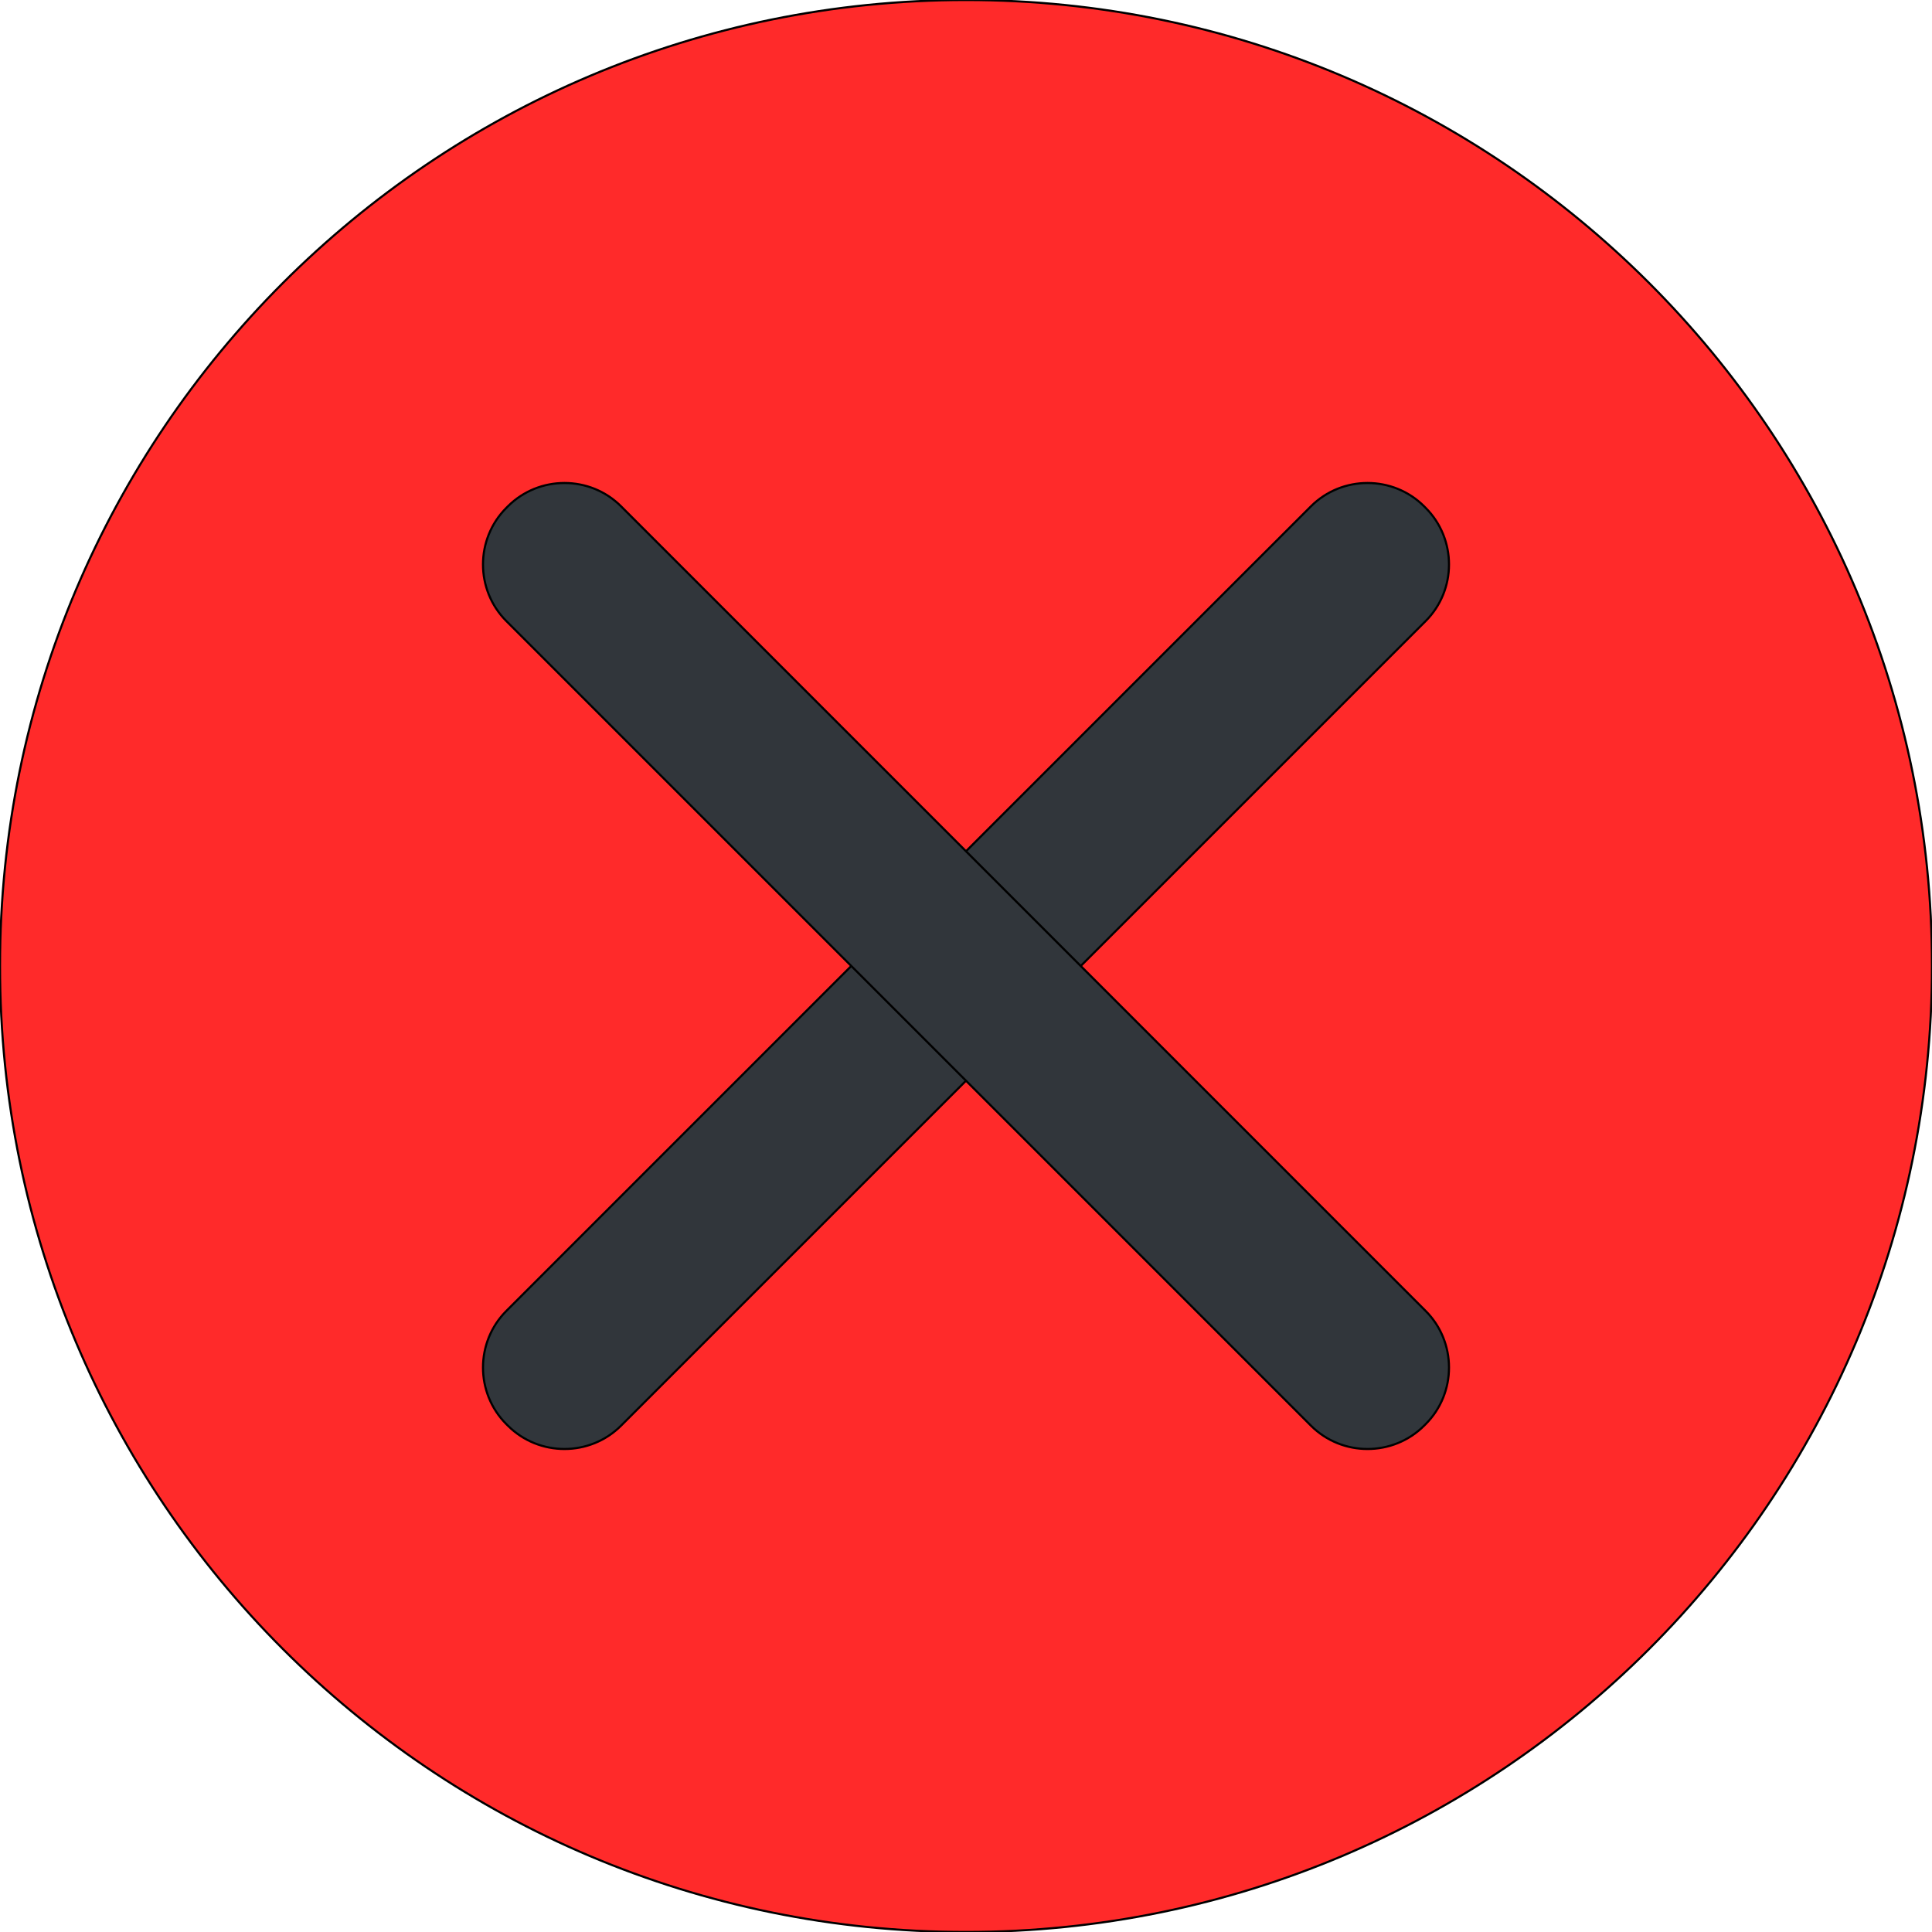
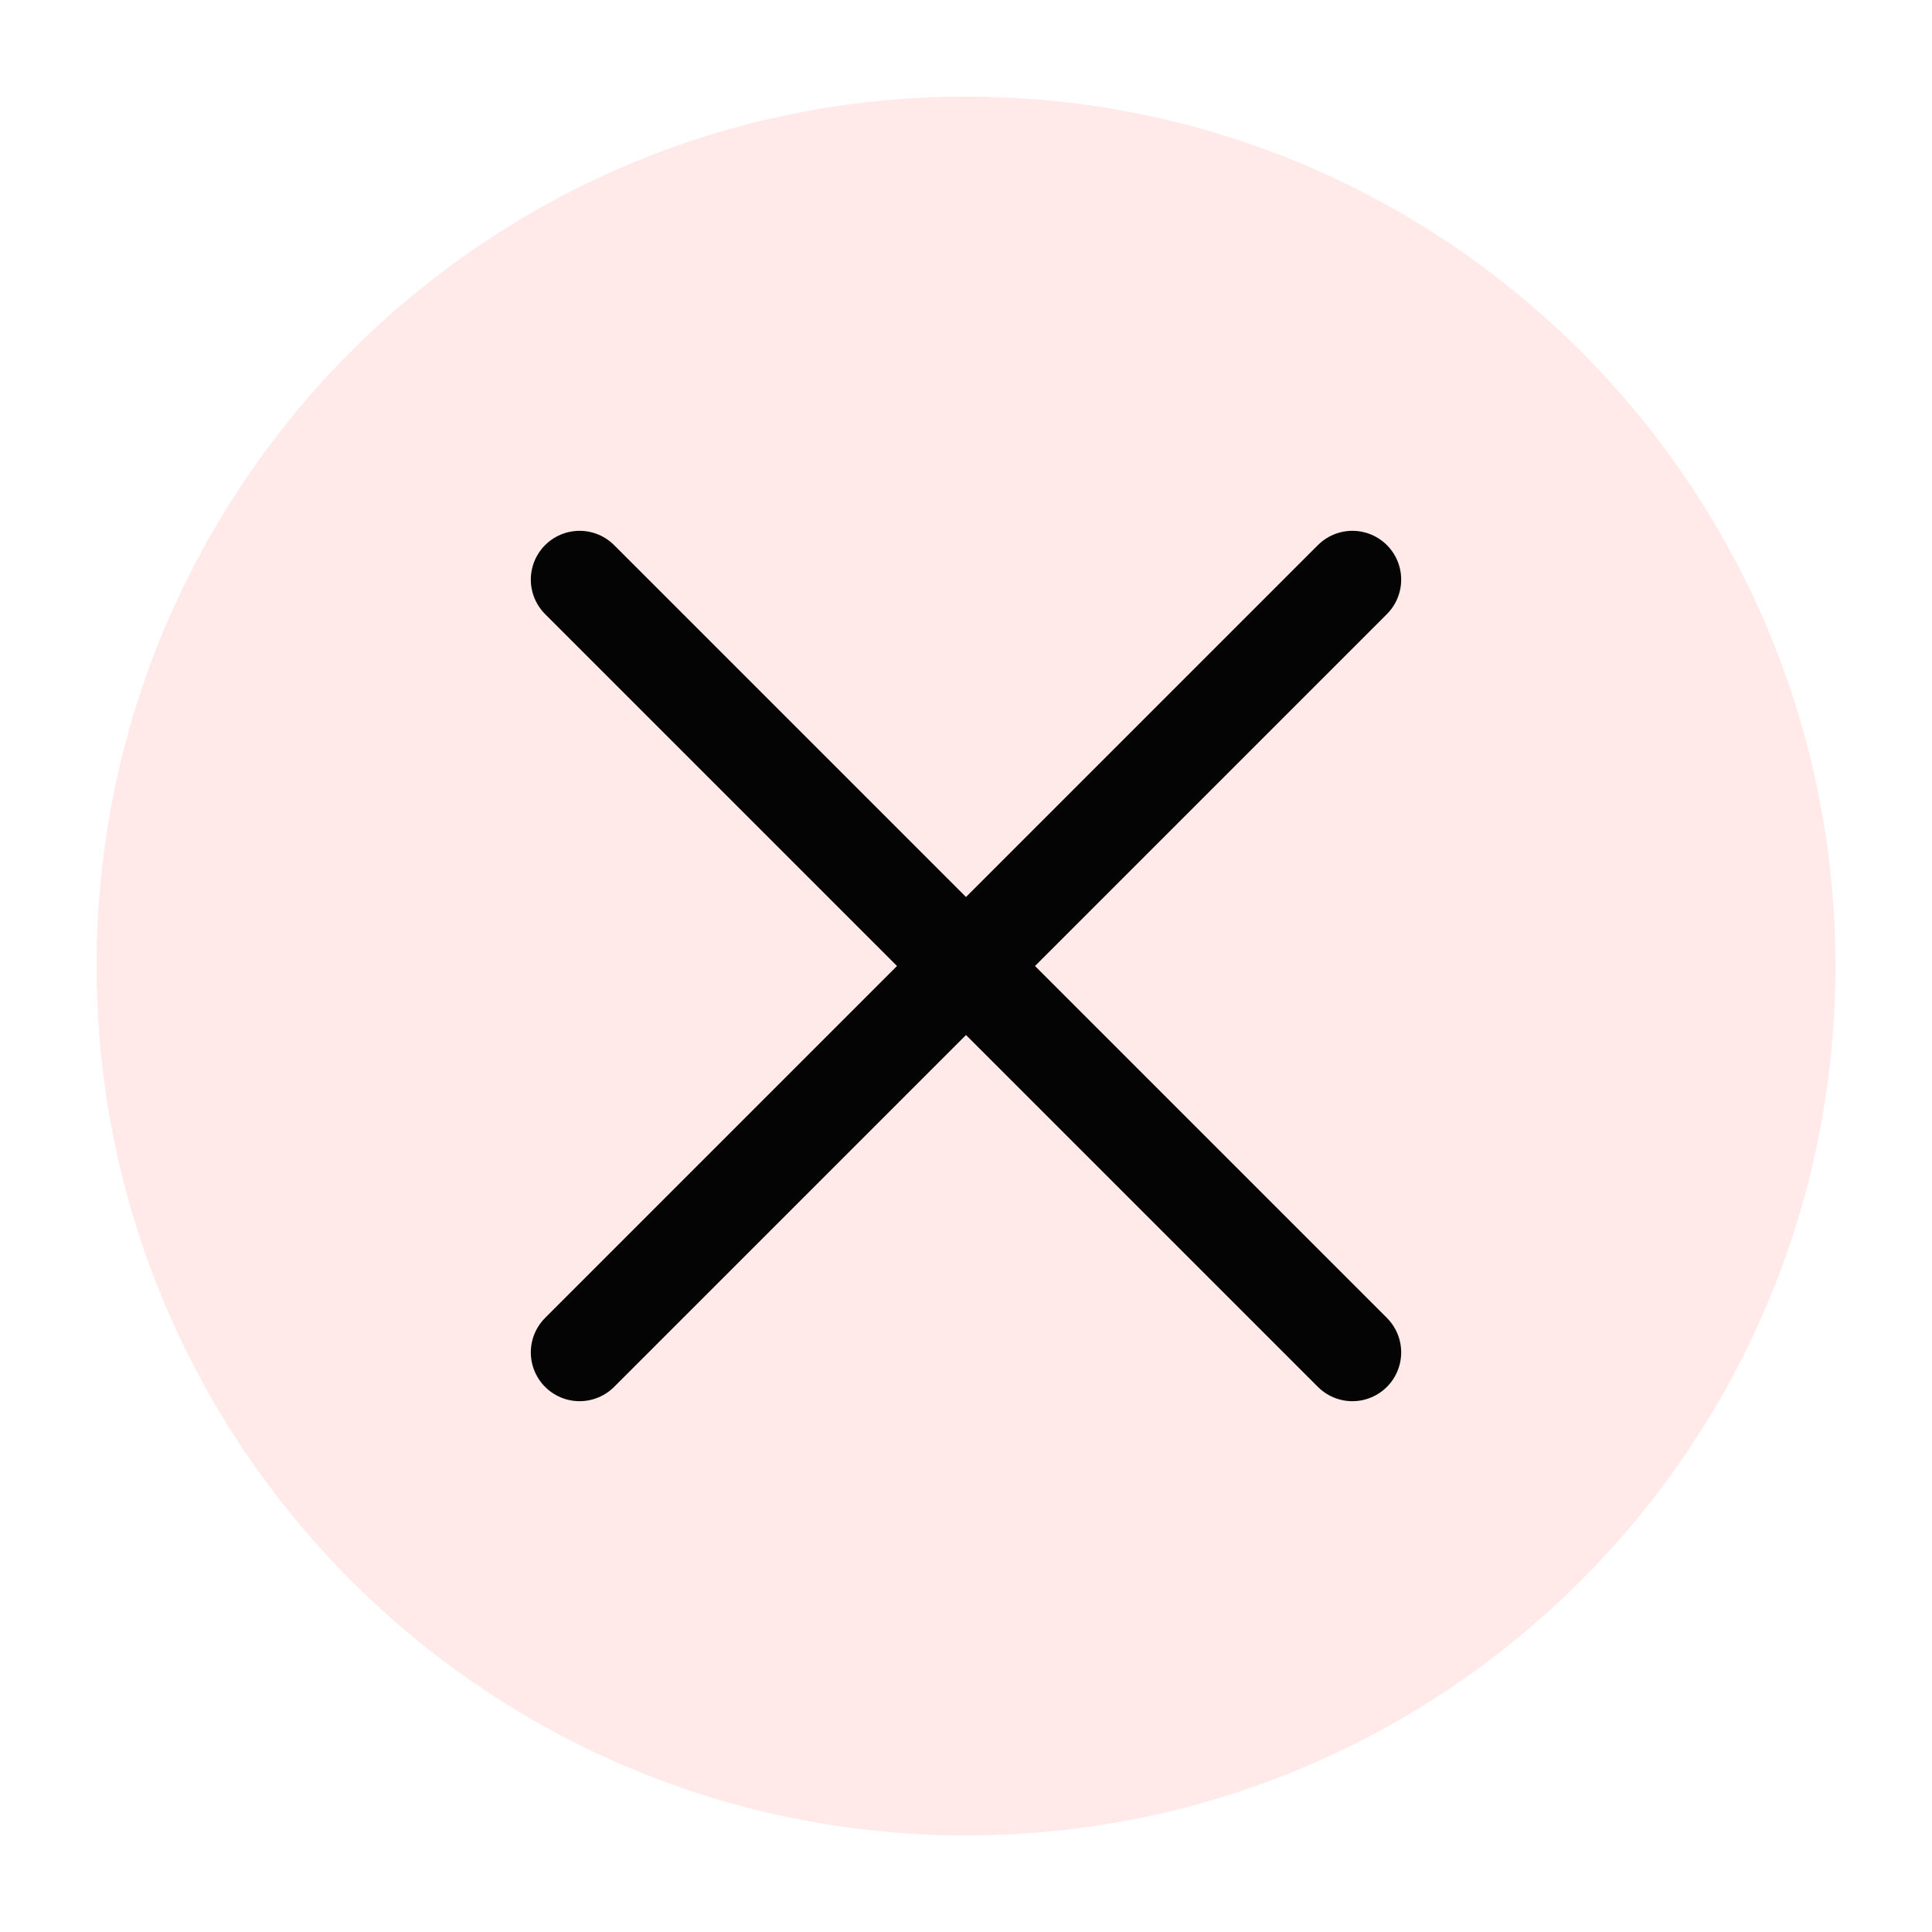
<svg xmlns="http://www.w3.org/2000/svg" viewBox="0 0 50 50" version="1.2" baseProfile="tiny">
  <defs>
</defs>
  <g fill="none" stroke="black" stroke-width="1" fill-rule="evenodd" stroke-linecap="square" stroke-linejoin="bevel">
    <g fill="none" stroke="#000000" stroke-opacity="1" stroke-width="1" stroke-linecap="square" stroke-linejoin="bevel" transform="matrix(1,0,0,1,0,0)" font-family="Noto Sans" font-size="10" font-weight="400" font-style="normal">
</g>
-     <g fill="#ff2a2a" fill-opacity="1" stroke="#000000" stroke-opacity="1" stroke-width="1" stroke-linecap="butt" stroke-linejoin="miter" stroke-miterlimit="4" transform="matrix(0.0548323,0,0,-0.0548323,-1.26386,49.2991)" font-family="Noto Sans" font-size="10" font-weight="400" font-style="normal">
-       <path vector-effect="none" fill-rule="nonzero" d="M478.989,899.088 C730.791,899.088 934.921,694.961 934.921,443.153 C934.921,191.345 730.791,-12.783 478.989,-12.783 C227.18,-12.783 23.05,191.345 23.05,443.153 C23.05,694.961 227.18,899.088 478.989,899.088 Z " />
+     <g fill="#ffe9e9" fill-opacity="1" stroke="none" transform="matrix(2.5,0,0,2.5,2.5,2.5)" font-family="Noto Sans" font-size="10" font-weight="400" font-style="normal">
+       <circle cx="9" cy="9" r="9" />
    </g>
-     <g fill="#31363b" fill-opacity="1" stroke="#000000" stroke-opacity="1" stroke-width="1" stroke-linecap="butt" stroke-linejoin="miter" stroke-miterlimit="4" transform="matrix(0.0548323,0,0,-0.0548323,-1.26386,49.2991)" font-family="Noto Sans" font-size="10" font-weight="400" font-style="normal">
-       <path vector-effect="none" fill-rule="nonzero" d="M262.04,280.359 L641.782,660.102 C656.478,674.797 680.521,674.797 695.225,660.102 L695.928,659.392 C710.627,644.696 710.627,620.652 695.932,605.952 L316.189,226.214 C301.49,211.514 277.445,211.514 262.75,226.214 L262.04,226.915 C247.343,241.615 247.343,265.664 262.04,280.359 Z " />
-     </g>
-     <g fill="#31363b" fill-opacity="1" stroke="#000000" stroke-opacity="1" stroke-width="1" stroke-linecap="butt" stroke-linejoin="miter" stroke-miterlimit="4" transform="matrix(0.0548323,0,0,-0.0548323,-1.26386,49.2991)" font-family="Noto Sans" font-size="10" font-weight="400" font-style="normal">
-       <path vector-effect="none" fill-rule="nonzero" d="M316.193,660.099 L695.932,280.355 C710.627,265.66 710.627,241.611 695.932,226.916 L695.225,226.21 C680.525,211.51 656.482,211.51 641.785,226.21 L262.043,605.949 C247.342,620.649 247.342,644.693 262.043,659.393 L262.749,660.099 C277.448,674.798 301.493,674.798 316.193,660.099 Z " />
+     <g fill="none" stroke="#040404" stroke-opacity="1" stroke-width="1.01" stroke-linecap="round" stroke-linejoin="miter" stroke-miterlimit="2" transform="matrix(2.5,0,0,2.5,2.5,2.5)" font-family="Noto Sans" font-size="10" font-weight="400" font-style="normal">
+       <polyline fill="none" vector-effect="none" points="5,5 13,13 " />
+       <polyline fill="none" vector-effect="none" points="13,5 5,13 " />
    </g>
    <g fill="none" stroke="#000000" stroke-opacity="1" stroke-width="1" stroke-linecap="square" stroke-linejoin="bevel" transform="matrix(1,0,0,1,0,0)" font-family="Noto Sans" font-size="10" font-weight="400" font-style="normal">
</g>
  </g>
</svg>
